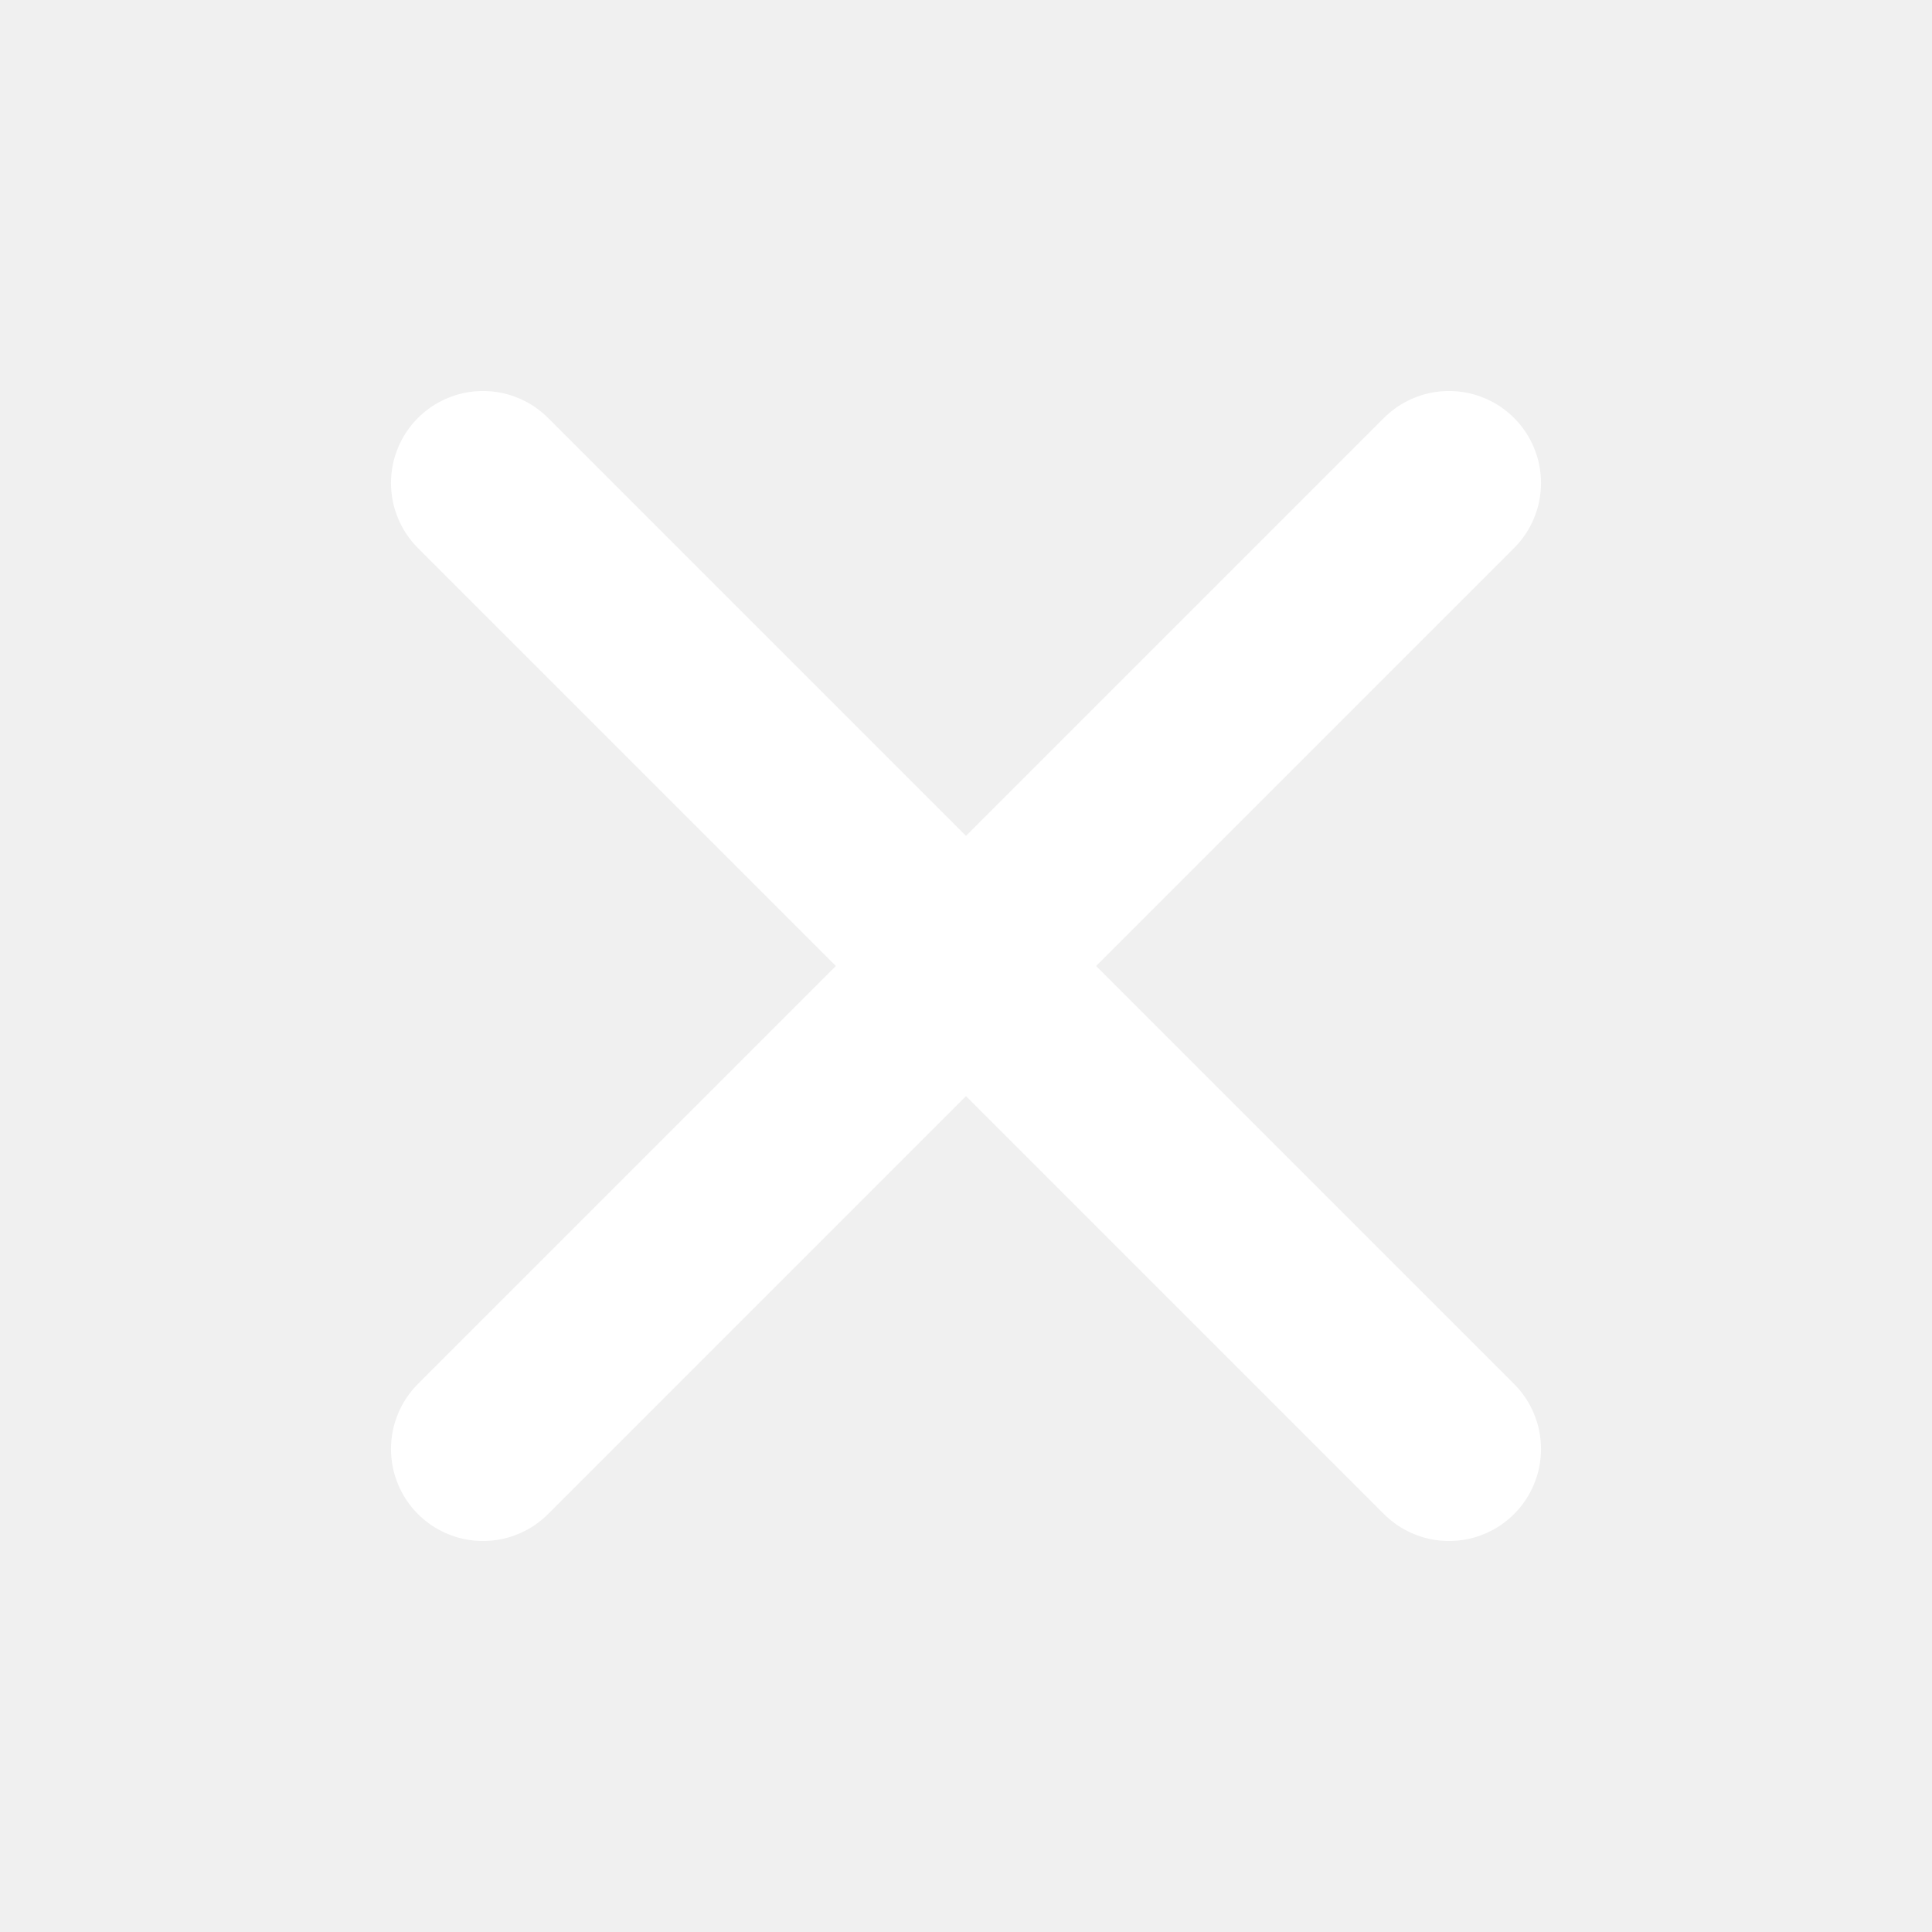
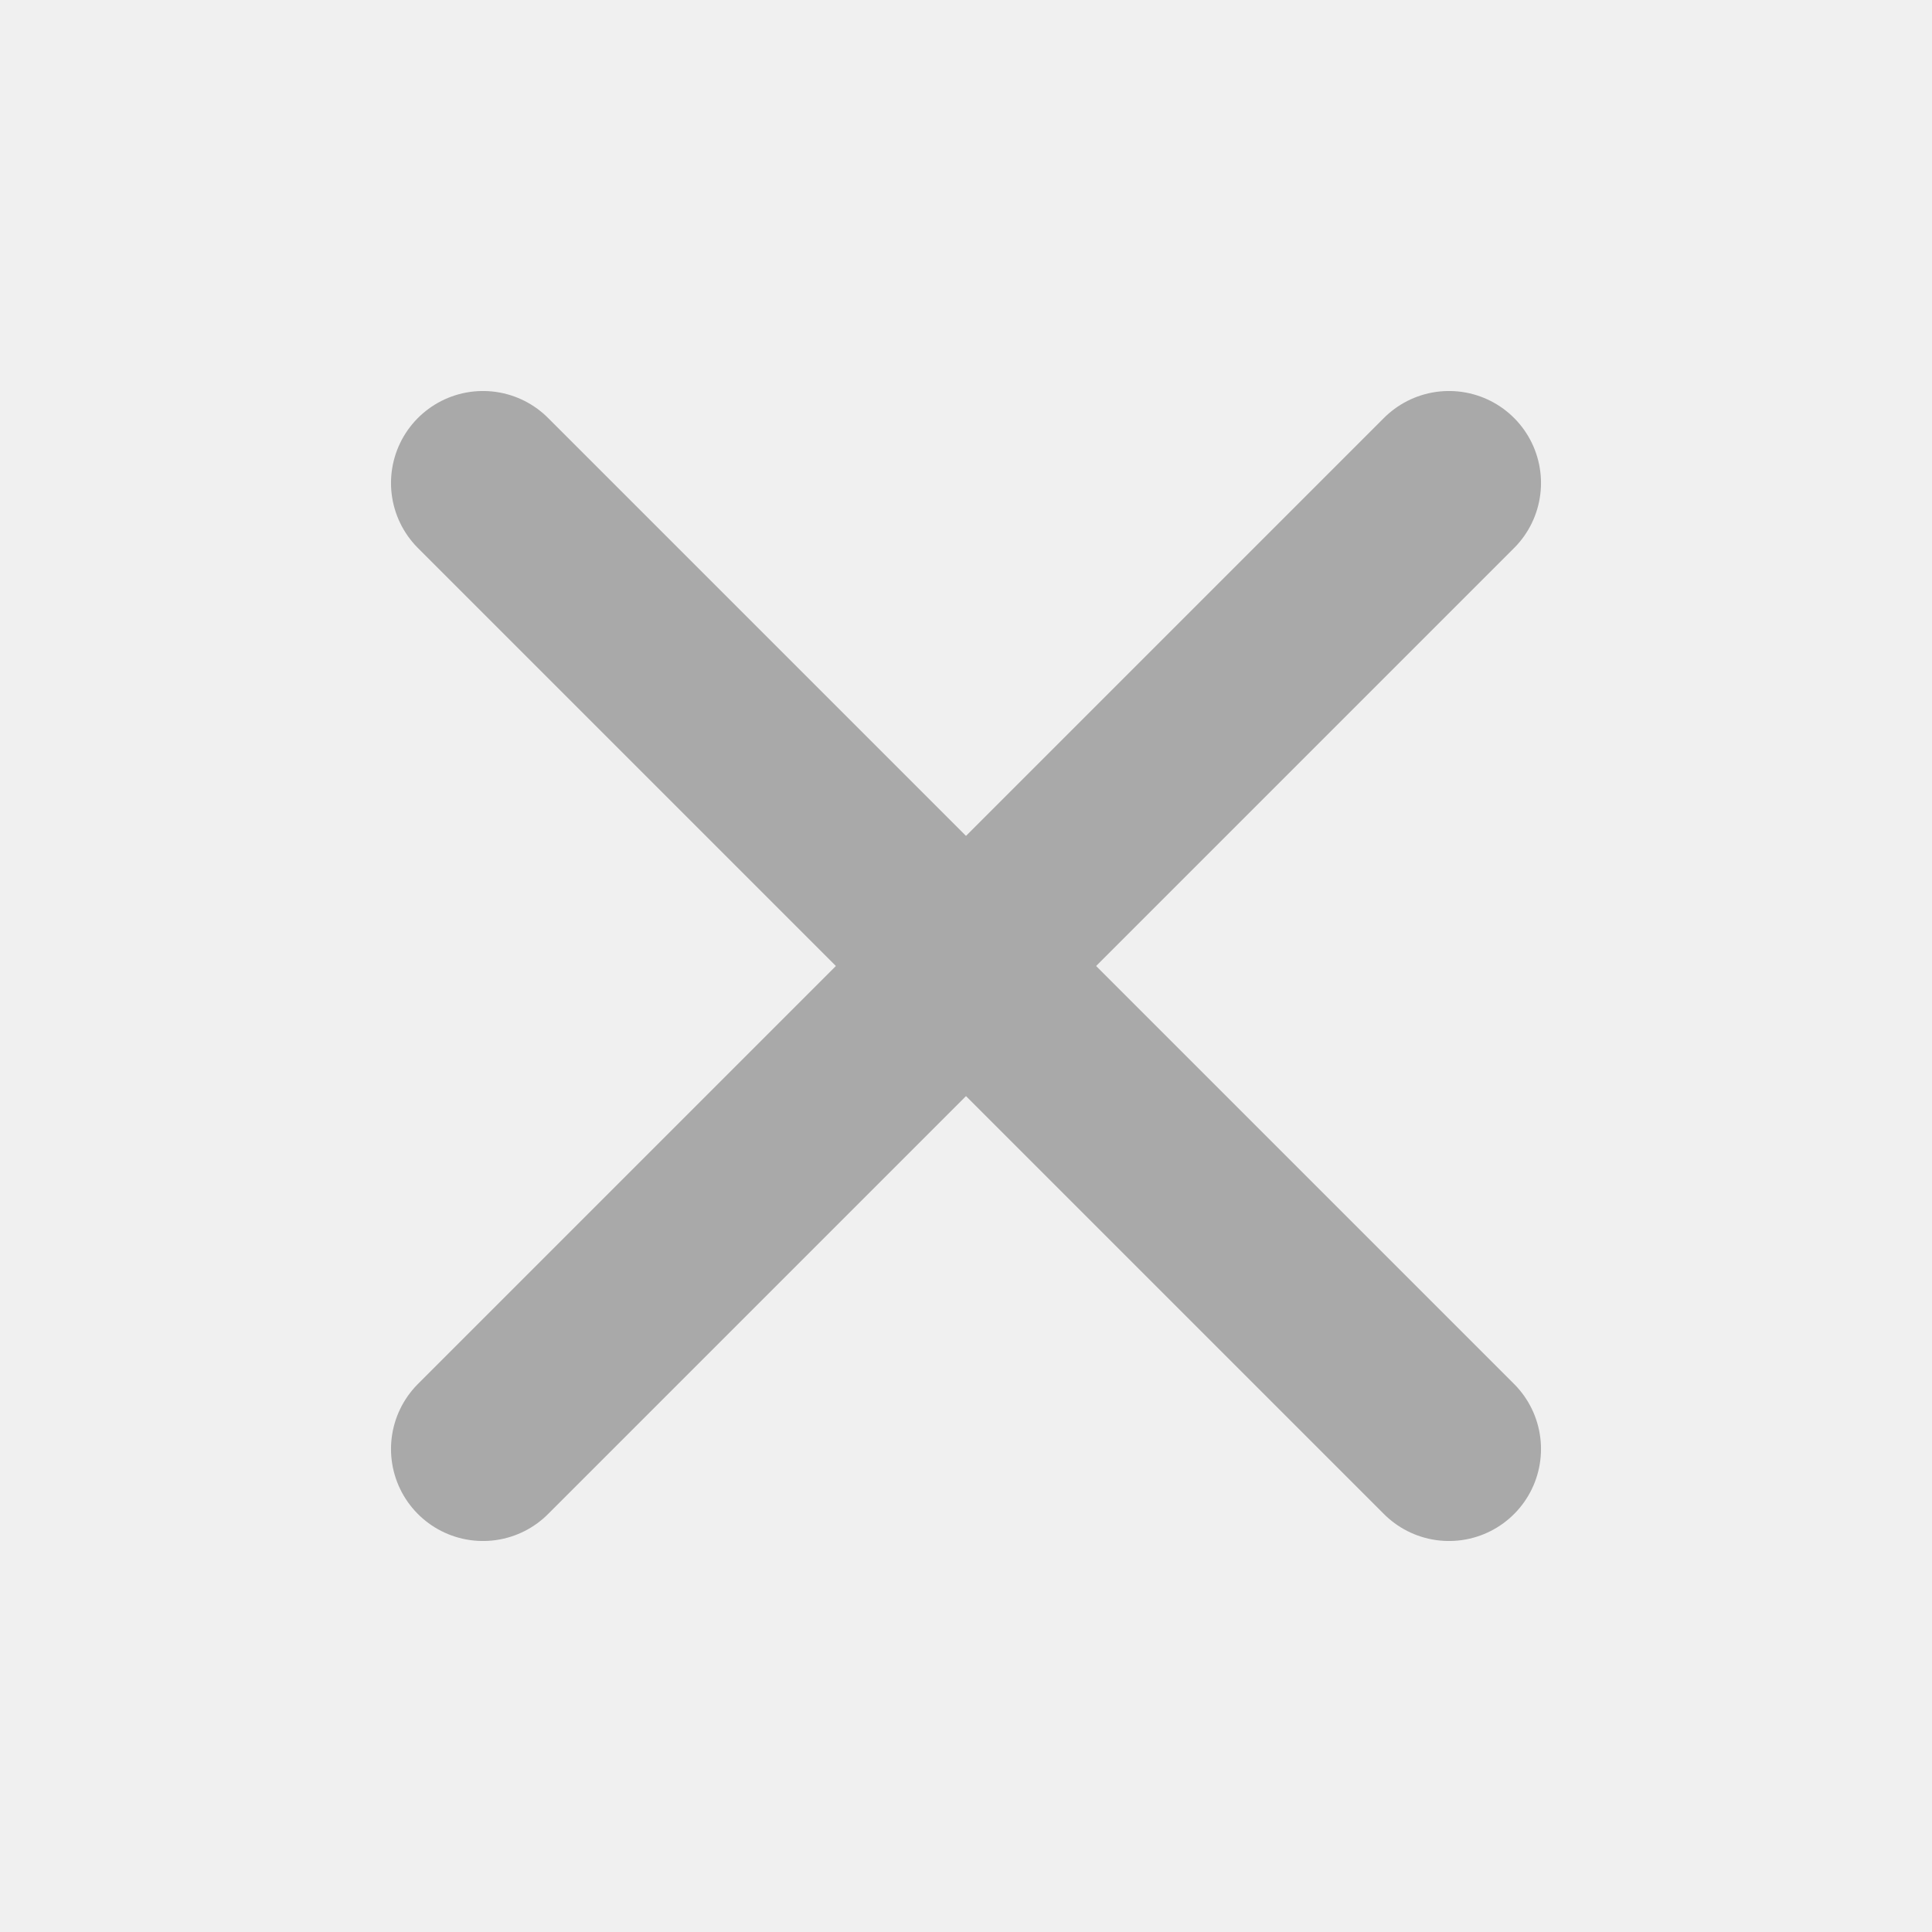
<svg xmlns="http://www.w3.org/2000/svg" width="42" height="42" viewBox="0 0 42 42" fill="none">
-   <path d="M31.5 10.5L10.5 31.5" stroke="white" stroke-width="4" stroke-linecap="round" stroke-linejoin="round" />
-   <path d="M10.5 10.5L31.5 31.5" stroke="white" stroke-width="4" stroke-linecap="round" stroke-linejoin="round" />
+   <path d="M31.5 10.5L10.5 31.5" stroke="#A9A9A9" stroke-width="4" stroke-linecap="round" stroke-linejoin="round" />
+   <path d="M10.5 10.5L31.5 31.5" stroke="#A9A9A9" stroke-width="4" stroke-linecap="round" stroke-linejoin="round" />
</svg>
